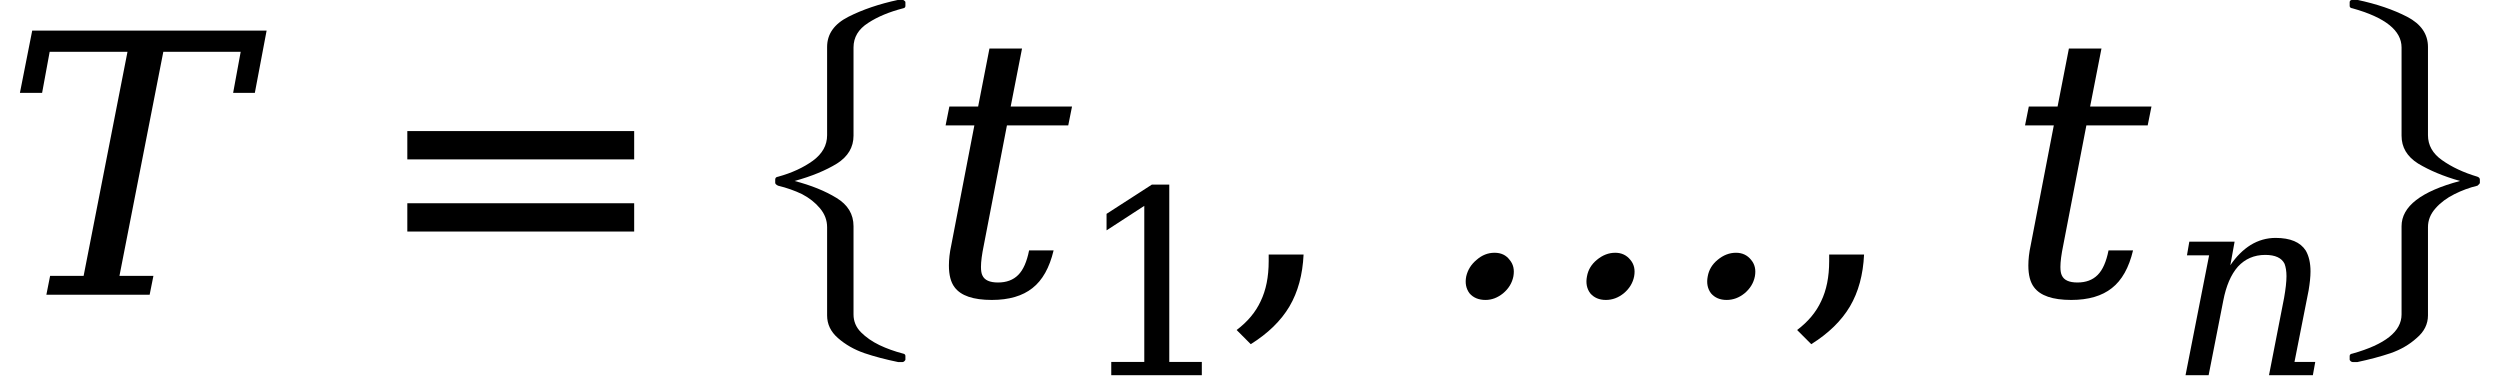
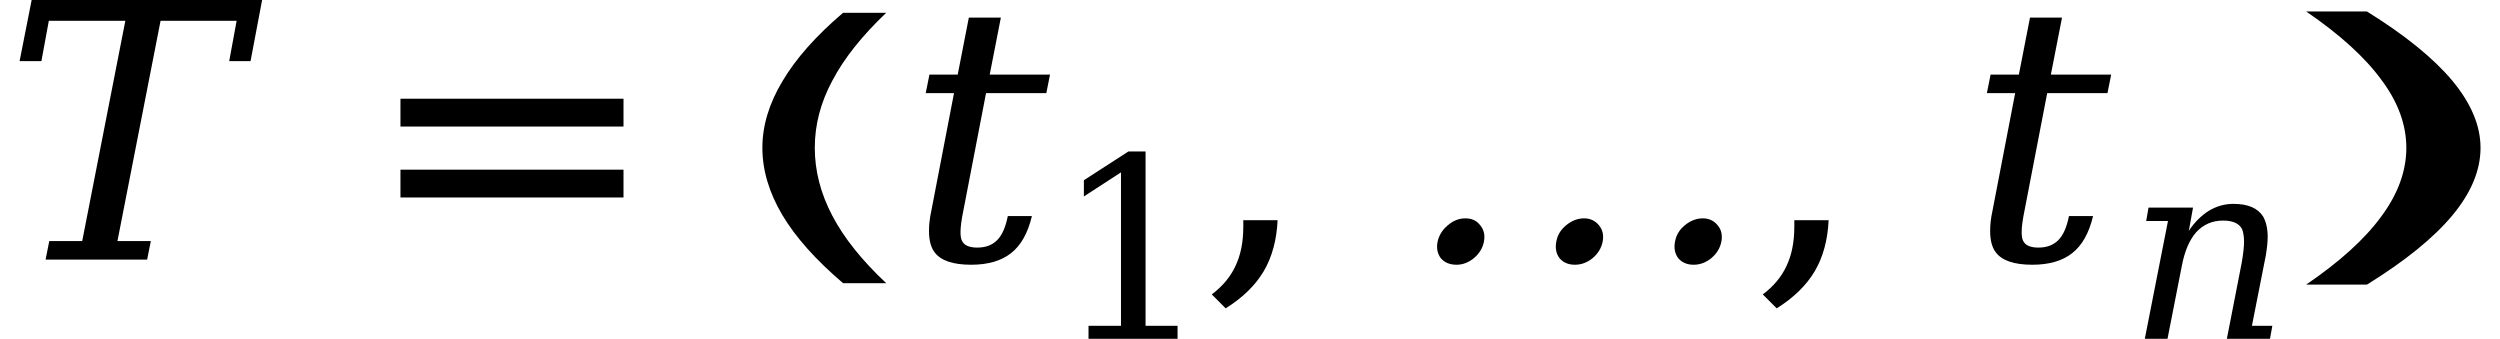
- <svg xmlns="http://www.w3.org/2000/svg" xmlns:xlink="http://www.w3.org/1999/xlink" width="82.816pt" height="12.428pt" viewBox="0 0 82.816 12.428" version="1.1">
+ <svg xmlns="http://www.w3.org/2000/svg" xmlns:xlink="http://www.w3.org/1999/xlink" width="84.234" height="11.414" viewBox="0 0 84.234 11.414">
  <defs>
    <g>
-       <symbol overflow="visible" id="glyph0-0">
-         <path style="stroke:none;" d="M 0.594 2.125 L 0.594 -8.469 L 6.594 -8.469 L 6.594 2.125 Z M 1.266 1.453 L 5.938 1.453 L 5.938 -7.781 L 1.266 -7.781 Z M 1.266 1.453 " />
-       </symbol>
-       <symbol overflow="visible" id="glyph0-1">
-         <path style="stroke:none;" d="M 1.438 0 L 1.562 -0.625 L 2.672 -0.625 L 4.125 -8.047 L 1.547 -8.047 L 1.297 -6.688 L 0.562 -6.688 L 0.969 -8.75 L 8.734 -8.75 L 8.344 -6.688 L 7.625 -6.688 L 7.875 -8.047 L 5.312 -8.047 L 3.859 -0.625 L 4.984 -0.625 L 4.859 0 Z M 1.438 0 " />
-       </symbol>
-       <symbol overflow="visible" id="glyph0-2">
-         <path style="stroke:none;" d="M 1.609 -5.609 L 0.656 -5.609 L 0.781 -6.234 L 1.734 -6.234 L 2.109 -8.156 L 3.188 -8.156 L 2.812 -6.234 L 4.844 -6.234 L 4.719 -5.609 L 2.688 -5.609 L 1.922 -1.641 C 1.859 -1.336 1.828 -1.098 1.828 -0.922 C 1.828 -0.797 1.844 -0.703 1.875 -0.641 C 1.945 -0.484 2.117 -0.406 2.391 -0.406 C 2.672 -0.406 2.895 -0.488 3.062 -0.656 C 3.227 -0.82 3.348 -1.094 3.422 -1.469 L 4.234 -1.469 C 4.098 -0.895 3.863 -0.477 3.531 -0.219 C 3.207 0.039 2.758 0.172 2.188 0.172 C 1.57 0.172 1.16 0.031 0.953 -0.25 C 0.828 -0.414 0.766 -0.656 0.766 -0.969 C 0.766 -1.164 0.789 -1.391 0.844 -1.641 Z M 1.609 -5.609 " />
-       </symbol>
-       <symbol overflow="visible" id="glyph0-3">
-         <path style="stroke:none;" d="M 9.328 -0.047 C 9.211 -0.203 9.176 -0.391 9.219 -0.609 C 9.258 -0.828 9.367 -1.008 9.547 -1.156 C 9.734 -1.312 9.938 -1.391 10.156 -1.391 C 10.363 -1.391 10.531 -1.312 10.656 -1.156 C 10.781 -1.008 10.82 -0.828 10.781 -0.609 C 10.738 -0.391 10.625 -0.203 10.438 -0.047 C 10.258 0.098 10.062 0.172 9.844 0.172 C 9.625 0.172 9.453 0.098 9.328 -0.047 Z M 5.328 -0.047 C 5.211 -0.203 5.176 -0.391 5.219 -0.609 C 5.258 -0.828 5.367 -1.008 5.547 -1.156 C 5.734 -1.312 5.938 -1.391 6.156 -1.391 C 6.363 -1.391 6.531 -1.312 6.656 -1.156 C 6.781 -1.008 6.82 -0.828 6.781 -0.609 C 6.738 -0.391 6.625 -0.203 6.438 -0.047 C 6.258 0.098 6.062 0.172 5.844 0.172 C 5.625 0.172 5.453 0.098 5.328 -0.047 Z M 1.328 -0.047 C 1.211 -0.203 1.176 -0.391 1.219 -0.609 C 1.27 -0.828 1.383 -1.008 1.562 -1.156 C 1.738 -1.312 1.938 -1.391 2.156 -1.391 C 2.375 -1.391 2.539 -1.312 2.656 -1.156 C 2.781 -1.008 2.82 -0.828 2.781 -0.609 C 2.738 -0.391 2.625 -0.203 2.438 -0.047 C 2.258 0.098 2.066 0.172 1.859 0.172 C 1.629 0.172 1.453 0.098 1.328 -0.047 Z M 1.328 -0.047 " />
-       </symbol>
-       <symbol overflow="visible" id="glyph1-0">
-         <path style="stroke:none;" d="M 0.594 2.125 L 0.594 -8.469 L 6.594 -8.469 L 6.594 2.125 Z M 1.266 1.453 L 5.938 1.453 L 5.938 -7.781 L 1.266 -7.781 Z M 1.266 1.453 " />
-       </symbol>
-       <symbol overflow="visible" id="glyph1-1">
-         <path style="stroke:none;" d="M 1.266 -5.422 L 8.781 -5.422 L 8.781 -4.484 L 1.266 -4.484 Z M 1.266 -3.031 L 8.781 -3.031 L 8.781 -2.094 L 1.266 -2.094 Z M 1.266 -3.031 " />
-       </symbol>
-       <symbol overflow="visible" id="glyph1-2">
-         <path style="stroke:none;" d="M 0.438 1.172 C 0.801 0.898 1.066 0.582 1.234 0.219 C 1.41 -0.145 1.5 -0.586 1.5 -1.109 L 1.5 -1.328 L 2.656 -1.328 C 2.625 -0.66 2.469 -0.086 2.188 0.391 C 1.906 0.867 1.477 1.285 0.906 1.641 Z M 0.438 1.172 " />
-       </symbol>
-       <symbol overflow="visible" id="glyph2-0">
-         <path style="stroke:none;" d="M 1.5 0 L 1.5 -6.25 L 7.484 -6.25 L 7.484 0 Z M 7.281 -0.156 L 7.281 -6.094 L 1.688 -6.094 L 1.688 -0.156 Z M 7.281 -0.156 " />
-       </symbol>
-       <symbol overflow="visible" id="glyph2-1">
-         <path style="stroke:none;" d="M 3.047 10.047 L 3.047 7.125 C 3.047 6.895 2.969 6.688 2.812 6.5 C 2.656 6.312 2.457 6.156 2.219 6.031 C 1.977 5.914 1.711 5.82 1.422 5.75 C 1.359 5.719 1.328 5.688 1.328 5.656 L 1.328 5.547 C 1.328 5.492 1.359 5.461 1.422 5.453 C 1.879 5.328 2.266 5.148 2.578 4.922 C 2.891 4.691 3.047 4.41 3.047 4.078 L 3.047 1.156 C 3.047 0.727 3.281 0.395 3.75 0.156 C 4.219 -0.082 4.77 -0.27 5.406 -0.406 L 5.547 -0.406 C 5.566 -0.406 5.586 -0.395 5.609 -0.375 C 5.629 -0.363 5.641 -0.348 5.641 -0.328 L 5.641 -0.203 C 5.641 -0.16 5.613 -0.133 5.562 -0.125 C 5.113 -0.008 4.727 0.148 4.406 0.359 C 4.082 0.566 3.922 0.836 3.922 1.172 L 3.922 4.094 C 3.922 4.477 3.738 4.785 3.375 5.016 C 3.008 5.242 2.539 5.438 1.969 5.594 C 2.52 5.738 2.984 5.926 3.359 6.156 C 3.734 6.383 3.922 6.695 3.922 7.094 L 3.922 10.016 C 3.922 10.242 4.004 10.441 4.172 10.609 C 4.336 10.773 4.539 10.914 4.781 11.031 C 5.02 11.145 5.281 11.238 5.562 11.312 C 5.613 11.32 5.641 11.348 5.641 11.391 L 5.641 11.516 C 5.641 11.523 5.629 11.539 5.609 11.562 C 5.586 11.582 5.566 11.594 5.547 11.594 L 5.406 11.594 C 4.988 11.508 4.613 11.41 4.281 11.297 C 3.945 11.18 3.656 11.016 3.406 10.797 C 3.164 10.586 3.047 10.336 3.047 10.047 Z M 3.047 10.047 " />
-       </symbol>
-       <symbol overflow="visible" id="glyph2-2">
-         <path style="stroke:none;" d="M 1.328 11.516 L 1.328 11.391 C 1.328 11.348 1.359 11.32 1.422 11.312 C 2.504 11.008 3.047 10.578 3.047 10.016 L 3.047 7.094 C 3.047 6.438 3.691 5.938 4.984 5.594 C 4.43 5.438 3.969 5.242 3.594 5.016 C 3.227 4.785 3.047 4.477 3.047 4.094 L 3.047 1.172 C 3.047 0.609 2.504 0.176 1.422 -0.125 C 1.359 -0.133 1.328 -0.16 1.328 -0.203 L 1.328 -0.328 C 1.328 -0.379 1.363 -0.406 1.438 -0.406 L 1.578 -0.406 C 2.223 -0.27 2.773 -0.082 3.234 0.156 C 3.691 0.395 3.922 0.727 3.922 1.156 L 3.922 4.078 C 3.922 4.41 4.078 4.688 4.391 4.906 C 4.711 5.133 5.102 5.316 5.562 5.453 C 5.613 5.473 5.641 5.504 5.641 5.547 L 5.641 5.656 C 5.641 5.676 5.613 5.707 5.562 5.75 C 5.301 5.812 5.047 5.906 4.797 6.031 C 4.547 6.156 4.336 6.312 4.172 6.5 C 4.004 6.688 3.922 6.895 3.922 7.125 L 3.922 10.047 C 3.922 10.336 3.797 10.586 3.547 10.797 C 3.305 11.016 3.02 11.18 2.688 11.297 C 2.352 11.41 1.984 11.508 1.578 11.594 L 1.438 11.594 C 1.406 11.594 1.379 11.582 1.359 11.562 C 1.336 11.539 1.328 11.523 1.328 11.516 Z M 1.328 11.516 " />
-       </symbol>
-       <symbol overflow="visible" id="glyph3-0">
-         <path style="stroke:none;" d="M 0.422 1.5 L 0.422 -6 L 4.688 -6 L 4.688 1.5 Z M 0.906 1.031 L 4.203 1.031 L 4.203 -5.531 L 0.906 -5.531 Z M 0.906 1.031 " />
-       </symbol>
-       <symbol overflow="visible" id="glyph3-1">
-         <path style="stroke:none;" d="M 1.203 0 L 1.203 -0.438 L 2.297 -0.438 L 2.297 -5.609 L 1.047 -4.797 L 1.047 -5.344 L 2.547 -6.312 L 3.125 -6.312 L 3.125 -0.438 L 4.203 -0.438 L 4.203 0 Z M 1.203 0 " />
-       </symbol>
-       <symbol overflow="visible" id="glyph4-0">
-         <path style="stroke:none;" d="M 0.422 1.5 L 0.422 -6 L 4.688 -6 L 4.688 1.5 Z M 0.906 1.031 L 4.203 1.031 L 4.203 -5.531 L 0.906 -5.531 Z M 0.906 1.031 " />
-       </symbol>
-       <symbol overflow="visible" id="glyph4-1">
-         <path style="stroke:none;" d="M 0.594 0 L 1.375 -3.969 L 0.641 -3.969 L 0.719 -4.422 L 2.219 -4.422 L 2.078 -3.641 C 2.273 -3.93 2.5 -4.156 2.75 -4.312 C 3.008 -4.469 3.285 -4.547 3.578 -4.547 C 4.066 -4.547 4.398 -4.406 4.578 -4.125 C 4.68 -3.945 4.734 -3.719 4.734 -3.438 C 4.734 -3.258 4.711 -3.051 4.672 -2.812 L 4.203 -0.438 L 4.891 -0.438 L 4.812 0 L 3.359 0 L 3.859 -2.562 C 3.91 -2.852 3.938 -3.094 3.938 -3.281 C 3.938 -3.445 3.914 -3.582 3.875 -3.688 C 3.781 -3.883 3.566 -3.984 3.234 -3.984 C 2.867 -3.984 2.566 -3.852 2.328 -3.594 C 2.098 -3.332 1.938 -2.957 1.844 -2.469 L 1.359 0 Z M 0.594 0 " />
-       </symbol>
+       <g id="glyph-0-0">
+         <path d="M 0.594 2.125 L 0.594 -8.469 L 6.594 -8.469 L 6.594 2.125 Z M 1.266 1.453 L 5.938 1.453 L 5.938 -7.781 L 1.266 -7.781 Z M 1.266 1.453 " />
+       </g>
+       <g id="glyph-0-1">
+         <path d="M 1.438 0 L 1.562 -0.625 L 2.672 -0.625 L 4.125 -8.047 L 1.547 -8.047 L 1.297 -6.688 L 0.562 -6.688 L 0.969 -8.75 L 8.734 -8.75 L 8.344 -6.688 L 7.625 -6.688 L 7.875 -8.047 L 5.312 -8.047 L 3.859 -0.625 L 4.984 -0.625 L 4.859 0 Z M 1.438 0 " />
+       </g>
+       <g id="glyph-0-2">
+         <path d="M 1.609 -5.609 L 0.656 -5.609 L 0.781 -6.234 L 1.734 -6.234 L 2.109 -8.156 L 3.188 -8.156 L 2.812 -6.234 L 4.844 -6.234 L 4.719 -5.609 L 2.688 -5.609 L 1.922 -1.641 C 1.859 -1.336 1.828 -1.098 1.828 -0.922 C 1.828 -0.797 1.844 -0.703 1.875 -0.641 C 1.945 -0.484 2.117 -0.406 2.391 -0.406 C 2.672 -0.406 2.895 -0.488 3.062 -0.656 C 3.227 -0.82 3.348 -1.094 3.422 -1.469 L 4.234 -1.469 C 4.098 -0.895 3.863 -0.477 3.531 -0.219 C 3.207 0.039 2.758 0.172 2.188 0.172 C 1.57 0.172 1.16 0.031 0.953 -0.25 C 0.828 -0.414 0.766 -0.656 0.766 -0.969 C 0.766 -1.164 0.789 -1.391 0.844 -1.641 Z M 1.609 -5.609 " />
+       </g>
+       <g id="glyph-0-3">
+         <path d="M 9.328 -0.047 C 9.211 -0.203 9.176 -0.391 9.219 -0.609 C 9.258 -0.828 9.367 -1.008 9.547 -1.156 C 9.734 -1.312 9.938 -1.391 10.156 -1.391 C 10.363 -1.391 10.531 -1.312 10.656 -1.156 C 10.781 -1.008 10.82 -0.828 10.781 -0.609 C 10.738 -0.391 10.625 -0.203 10.438 -0.047 C 10.258 0.098 10.062 0.172 9.844 0.172 C 9.625 0.172 9.453 0.098 9.328 -0.047 Z M 5.328 -0.047 C 5.211 -0.203 5.176 -0.391 5.219 -0.609 C 5.258 -0.828 5.367 -1.008 5.547 -1.156 C 5.734 -1.312 5.938 -1.391 6.156 -1.391 C 6.363 -1.391 6.531 -1.312 6.656 -1.156 C 6.781 -1.008 6.82 -0.828 6.781 -0.609 C 6.738 -0.391 6.625 -0.203 6.438 -0.047 C 6.258 0.098 6.062 0.172 5.844 0.172 C 5.625 0.172 5.453 0.098 5.328 -0.047 Z M 1.328 -0.047 C 1.211 -0.203 1.176 -0.391 1.219 -0.609 C 1.27 -0.828 1.383 -1.008 1.562 -1.156 C 1.738 -1.312 1.938 -1.391 2.156 -1.391 C 2.375 -1.391 2.539 -1.312 2.656 -1.156 C 2.781 -1.008 2.82 -0.828 2.781 -0.609 C 2.738 -0.391 2.625 -0.203 2.438 -0.047 C 2.258 0.098 2.066 0.172 1.859 0.172 C 1.629 0.172 1.453 0.098 1.328 -0.047 Z M 1.328 -0.047 " />
+       </g>
+       <g id="glyph-1-0">
+         <path d="M 0.594 2.125 L 0.594 -8.469 L 6.594 -8.469 L 6.594 2.125 Z M 1.266 1.453 L 5.938 1.453 L 5.938 -7.781 L 1.266 -7.781 Z M 1.266 1.453 " />
+       </g>
+       <g id="glyph-1-1">
+         <path d="M 1.266 -5.422 L 8.781 -5.422 L 8.781 -4.484 L 1.266 -4.484 Z M 1.266 -3.031 L 8.781 -3.031 L 8.781 -2.094 L 1.266 -2.094 Z M 1.266 -3.031 " />
+       </g>
+       <g id="glyph-1-2">
+         <path d="M 0.438 1.172 C 0.801 0.898 1.066 0.582 1.234 0.219 C 1.41 -0.145 1.5 -0.586 1.5 -1.109 L 1.5 -1.328 L 2.656 -1.328 C 2.625 -0.66 2.469 -0.086 2.188 0.391 C 1.906 0.867 1.477 1.285 0.906 1.641 Z M 0.438 1.172 " />
+       </g>
+       <g id="glyph-2-0">
+         <path d="M 0.922 1.812 L 0.922 -7.219 L 10.25 -7.219 L 10.25 1.812 Z M 1.969 1.234 L 9.219 1.234 L 9.219 -6.641 L 1.969 -6.641 Z M 1.969 1.234 " />
+       </g>
+       <g id="glyph-2-1">
+         <path d="M 5.781 -7.766 C 4.969 -6.992 4.363 -6.234 3.969 -5.484 C 3.57 -4.742 3.375 -3.988 3.375 -3.219 C 3.375 -2.445 3.57 -1.68 3.969 -0.922 C 4.363 -0.172 4.969 0.582 5.781 1.344 L 4.328 1.344 C 3.41 0.562 2.727 -0.203 2.281 -0.953 C 1.832 -1.711 1.609 -2.469 1.609 -3.219 C 1.609 -3.957 1.832 -4.703 2.281 -5.453 C 2.727 -6.211 3.41 -6.984 4.328 -7.766 Z M 5.781 -7.766 " />
+       </g>
+       <g id="glyph-3-0">
+         <path d="M 0.422 1.5 L 0.422 -6 L 4.688 -6 L 4.688 1.5 Z M 0.906 1.031 L 4.203 1.031 L 4.203 -5.531 L 0.906 -5.531 Z M 0.906 1.031 " />
+       </g>
+       <g id="glyph-3-1">
+         <path d="M 1.203 0 L 1.203 -0.438 L 2.297 -0.438 L 2.297 -5.609 L 1.047 -4.797 L 1.047 -5.344 L 2.547 -6.312 L 3.125 -6.312 L 3.125 -0.438 L 4.203 -0.438 L 4.203 0 Z M 1.203 0 " />
+       </g>
+       <g id="glyph-4-0">
+         <path d="M 0.422 1.5 L 0.422 -6 L 4.688 -6 L 4.688 1.5 Z M 0.906 1.031 L 4.203 1.031 L 4.203 -5.531 L 0.906 -5.531 Z M 0.906 1.031 " />
+       </g>
+       <g id="glyph-4-1">
+         <path d="M 0.594 0 L 1.375 -3.969 L 0.641 -3.969 L 0.719 -4.422 L 2.219 -4.422 L 2.078 -3.641 C 2.273 -3.93 2.5 -4.156 2.75 -4.312 C 3.008 -4.469 3.285 -4.547 3.578 -4.547 C 4.066 -4.547 4.398 -4.406 4.578 -4.125 C 4.68 -3.945 4.734 -3.719 4.734 -3.438 C 4.734 -3.258 4.711 -3.051 4.672 -2.812 L 4.203 -0.438 L 4.891 -0.438 L 4.812 0 L 3.359 0 L 3.859 -2.562 C 3.91 -2.852 3.938 -3.094 3.938 -3.281 C 3.938 -3.445 3.914 -3.582 3.875 -3.688 C 3.781 -3.883 3.566 -3.984 3.234 -3.984 C 2.867 -3.984 2.566 -3.852 2.328 -3.594 C 2.098 -3.332 1.938 -2.957 1.844 -2.469 L 1.359 0 Z M 0.594 0 " />
+       </g>
+       <g id="glyph-5-0">
+         <path d="M 1.297 1.828 L 1.297 -7.297 L 14.391 -7.297 L 14.391 1.828 Z M 2.766 1.25 L 12.938 1.25 L 12.938 -6.719 L 2.766 -6.719 Z M 2.766 1.25 " />
+       </g>
+       <g id="glyph-5-1">
+         <path d="M 2.094 -7.844 L 4.141 -7.844 C 5.422 -7.051 6.379 -6.273 7.016 -5.516 C 7.648 -4.754 7.969 -4 7.969 -3.25 C 7.969 -2.488 7.648 -1.727 7.016 -0.969 C 6.379 -0.207 5.422 0.566 4.141 1.359 L 2.094 1.359 C 3.227 0.586 4.07 -0.176 4.625 -0.938 C 5.188 -1.695 5.469 -2.469 5.469 -3.25 C 5.469 -4.031 5.188 -4.797 4.625 -5.547 C 4.07 -6.305 3.227 -7.07 2.094 -7.844 Z M 2.094 -7.844 " />
+       </g>
    </g>
  </defs>
-   <g id="surface51">
-     <g style="fill:rgb(0%,0%,0%);fill-opacity:1;">
-       <use xlink:href="#glyph0-1" x="0.098" y="9.764" />
-     </g>
-     <g style="fill:rgb(0%,0%,0%);fill-opacity:1;">
-       <use xlink:href="#glyph1-1" x="12.227" y="9.764" />
-     </g>
-     <g style="fill:rgb(0%,0%,0%);fill-opacity:1;">
-       <use xlink:href="#glyph2-1" x="24.352" y="0.401" />
-     </g>
-     <g style="fill:rgb(0%,0%,0%);fill-opacity:1;">
-       <use xlink:href="#glyph0-2" x="30.668" y="9.764" />
-     </g>
-     <g style="fill:rgb(0%,0%,0%);fill-opacity:1;">
-       <use xlink:href="#glyph3-1" x="35.609" y="12.428" />
-     </g>
-     <g style="fill:rgb(0%,0%,0%);fill-opacity:1;">
-       <use xlink:href="#glyph1-2" x="40.527" y="9.76" />
-     </g>
-     <g style="fill:rgb(0%,0%,0%);fill-opacity:1;">
-       <use xlink:href="#glyph0-3" x="47.352" y="9.764" />
-     </g>
-     <g style="fill:rgb(0%,0%,0%);fill-opacity:1;">
-       <use xlink:href="#glyph1-2" x="59.094" y="9.76" />
-     </g>
-     <g style="fill:rgb(0%,0%,0%);fill-opacity:1;">
-       <use xlink:href="#glyph0-2" x="66.426" y="9.764" />
-     </g>
-     <g style="fill:rgb(0%,0%,0%);fill-opacity:1;">
-       <use xlink:href="#glyph4-1" x="71.805" y="12.428" />
-     </g>
-     <g style="fill:rgb(0%,0%,0%);fill-opacity:1;">
-       <use xlink:href="#glyph2-2" x="76.508" y="0.401" />
-     </g>
+   <g fill="rgb(0%, 0%, 0%)" fill-opacity="1">
+     <use xlink:href="#glyph-0-1" x="0.098" y="8.748" />
+   </g>
+   <g fill="rgb(0%, 0%, 0%)" fill-opacity="1">
+     <use xlink:href="#glyph-1-1" x="12.227" y="8.748" />
+   </g>
+   <g fill="rgb(0%, 0%, 0%)" fill-opacity="1">
+     <use xlink:href="#glyph-2-1" x="24.078" y="8.197" />
+   </g>
+   <g fill="rgb(0%, 0%, 0%)" fill-opacity="1">
+     <use xlink:href="#glyph-0-2" x="30.535" y="8.748" />
+   </g>
+   <g fill="rgb(0%, 0%, 0%)" fill-opacity="1">
+     <use xlink:href="#glyph-3-1" x="35.473" y="11.416" />
+   </g>
+   <g fill="rgb(0%, 0%, 0%)" fill-opacity="1">
+     <use xlink:href="#glyph-1-2" x="40.391" y="8.748" />
+   </g>
+   <g fill="rgb(0%, 0%, 0%)" fill-opacity="1">
+     <use xlink:href="#glyph-0-3" x="47.219" y="8.748" />
+   </g>
+   <g fill="rgb(0%, 0%, 0%)" fill-opacity="1">
+     <use xlink:href="#glyph-1-2" x="58.957" y="8.748" />
+   </g>
+   <g fill="rgb(0%, 0%, 0%)" fill-opacity="1">
+     <use xlink:href="#glyph-0-2" x="66.289" y="8.748" />
+   </g>
+   <g fill="rgb(0%, 0%, 0%)" fill-opacity="1">
+     <use xlink:href="#glyph-4-1" x="71.672" y="11.416" />
+   </g>
+   <g fill="rgb(0%, 0%, 0%)" fill-opacity="1">
+     <use xlink:href="#glyph-5-1" x="75.609" y="8.231" />
  </g>
</svg>
